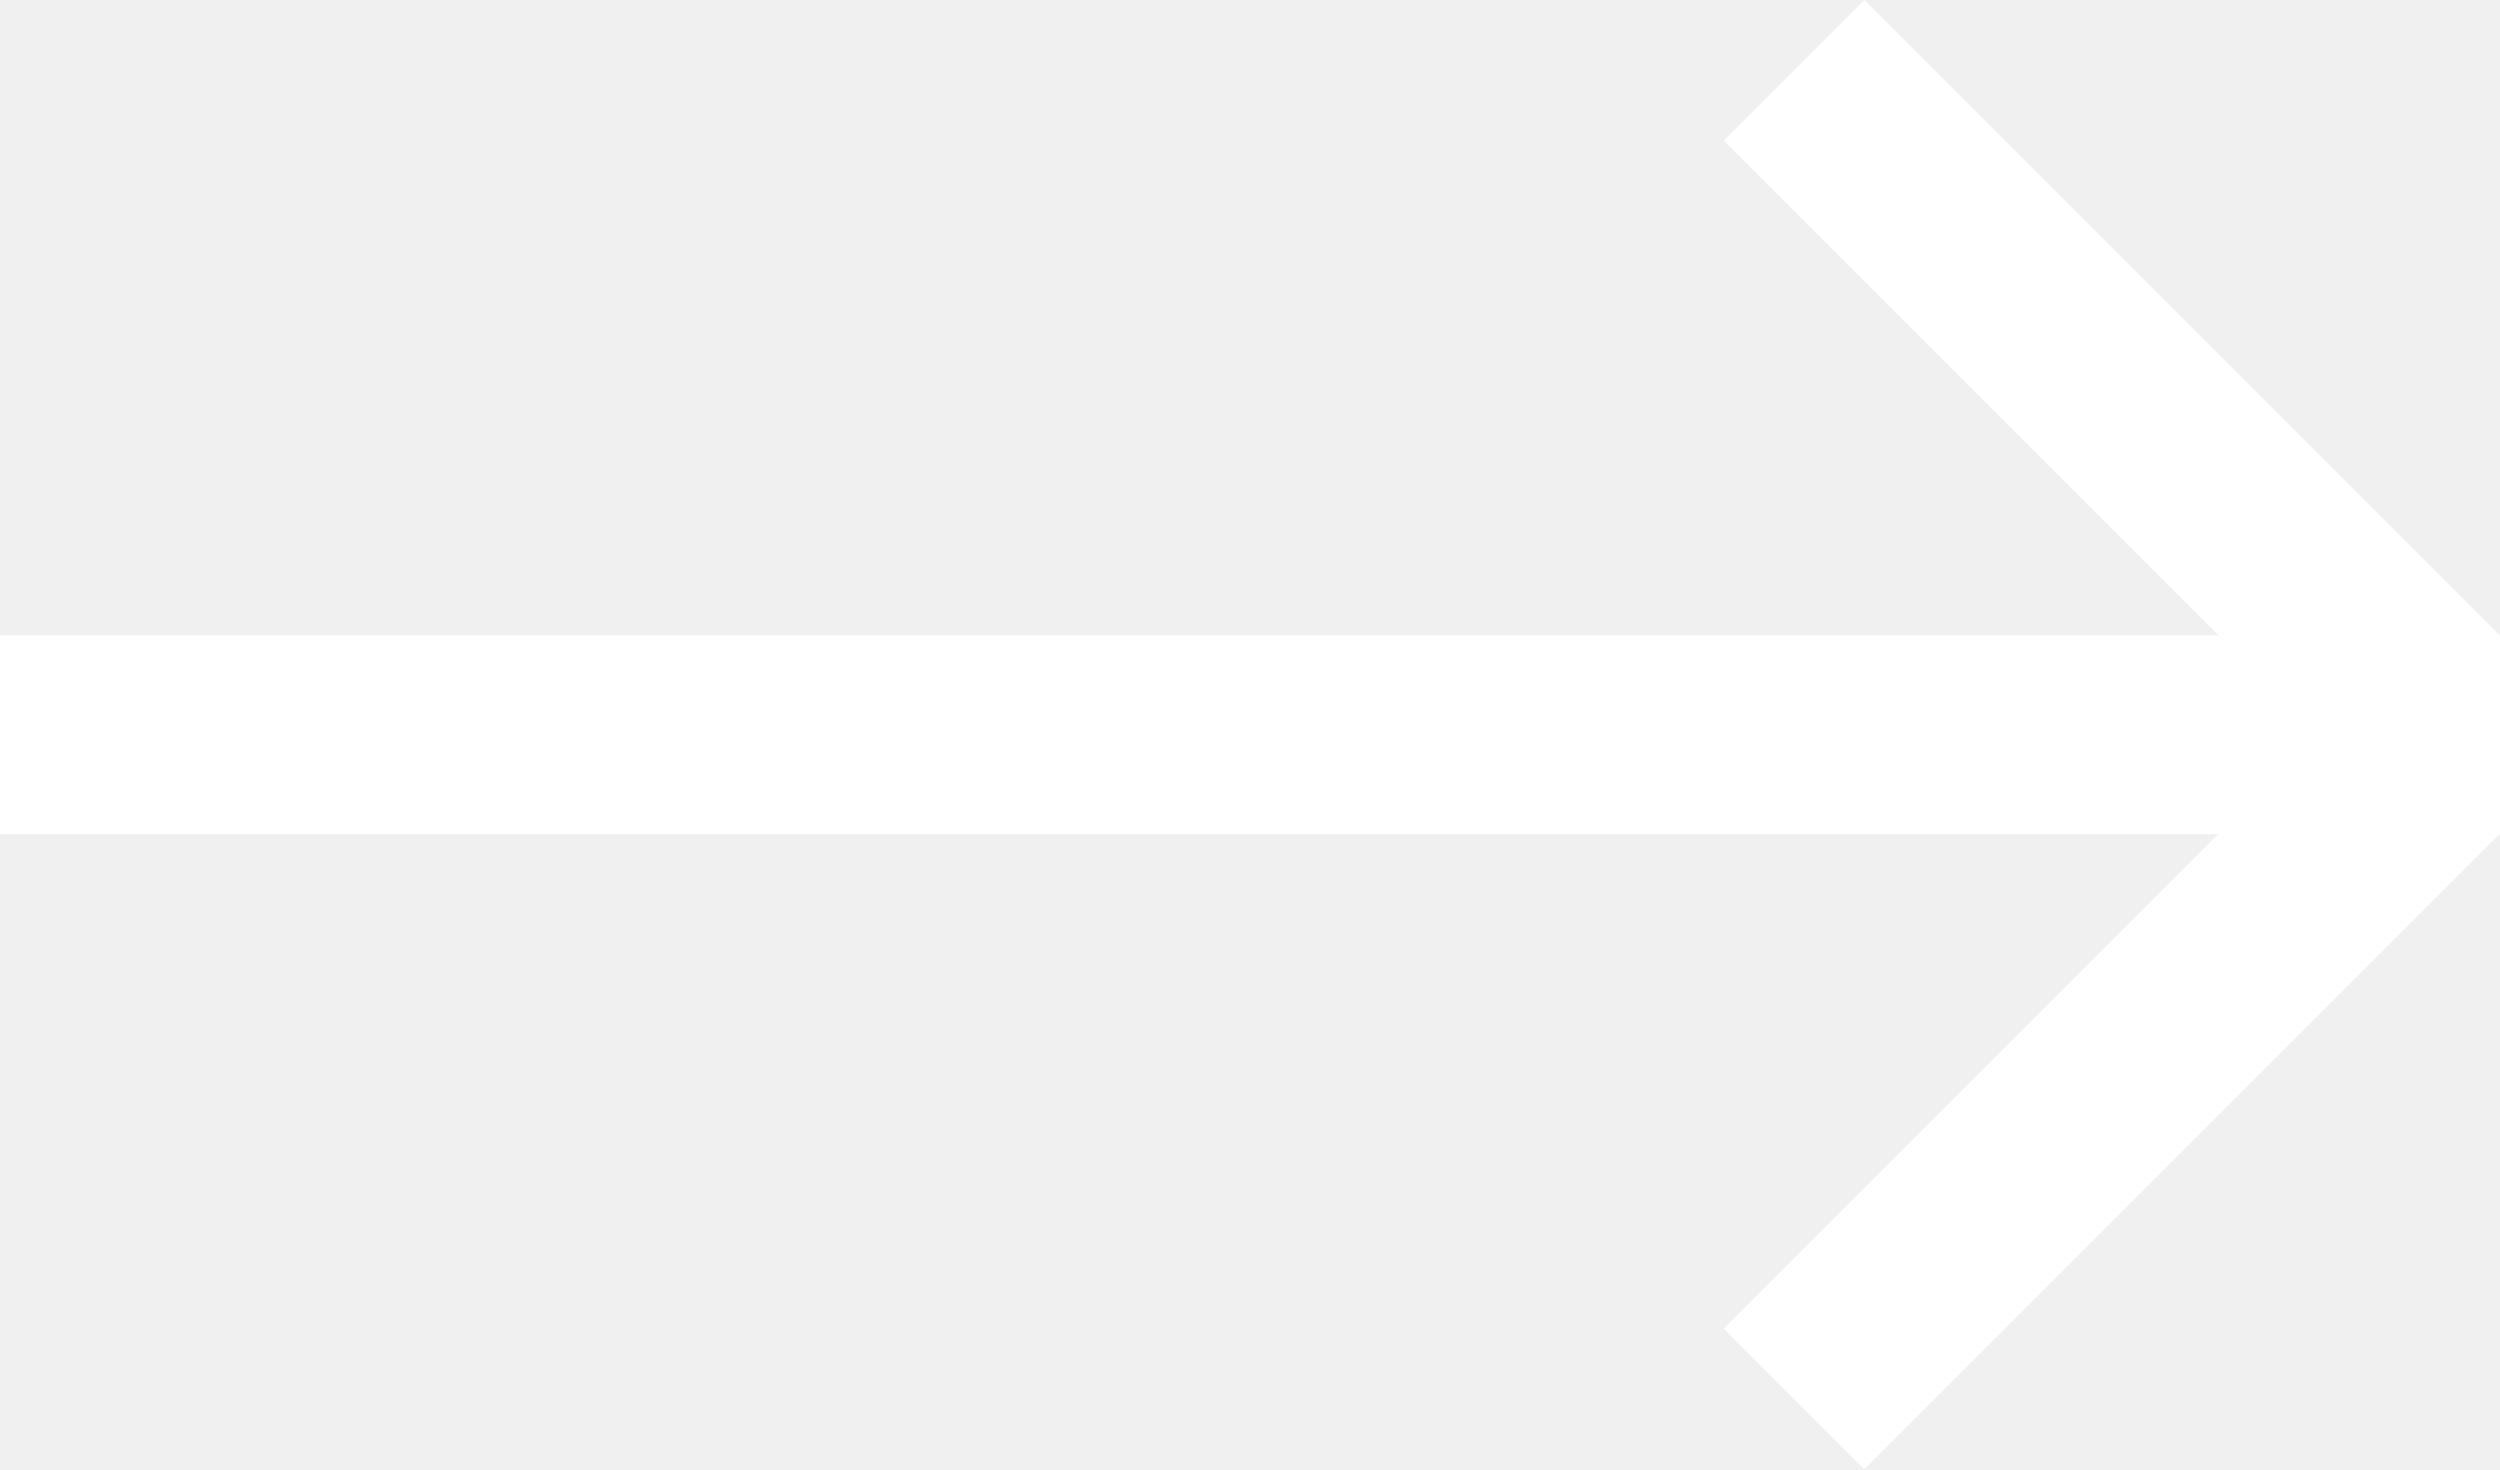
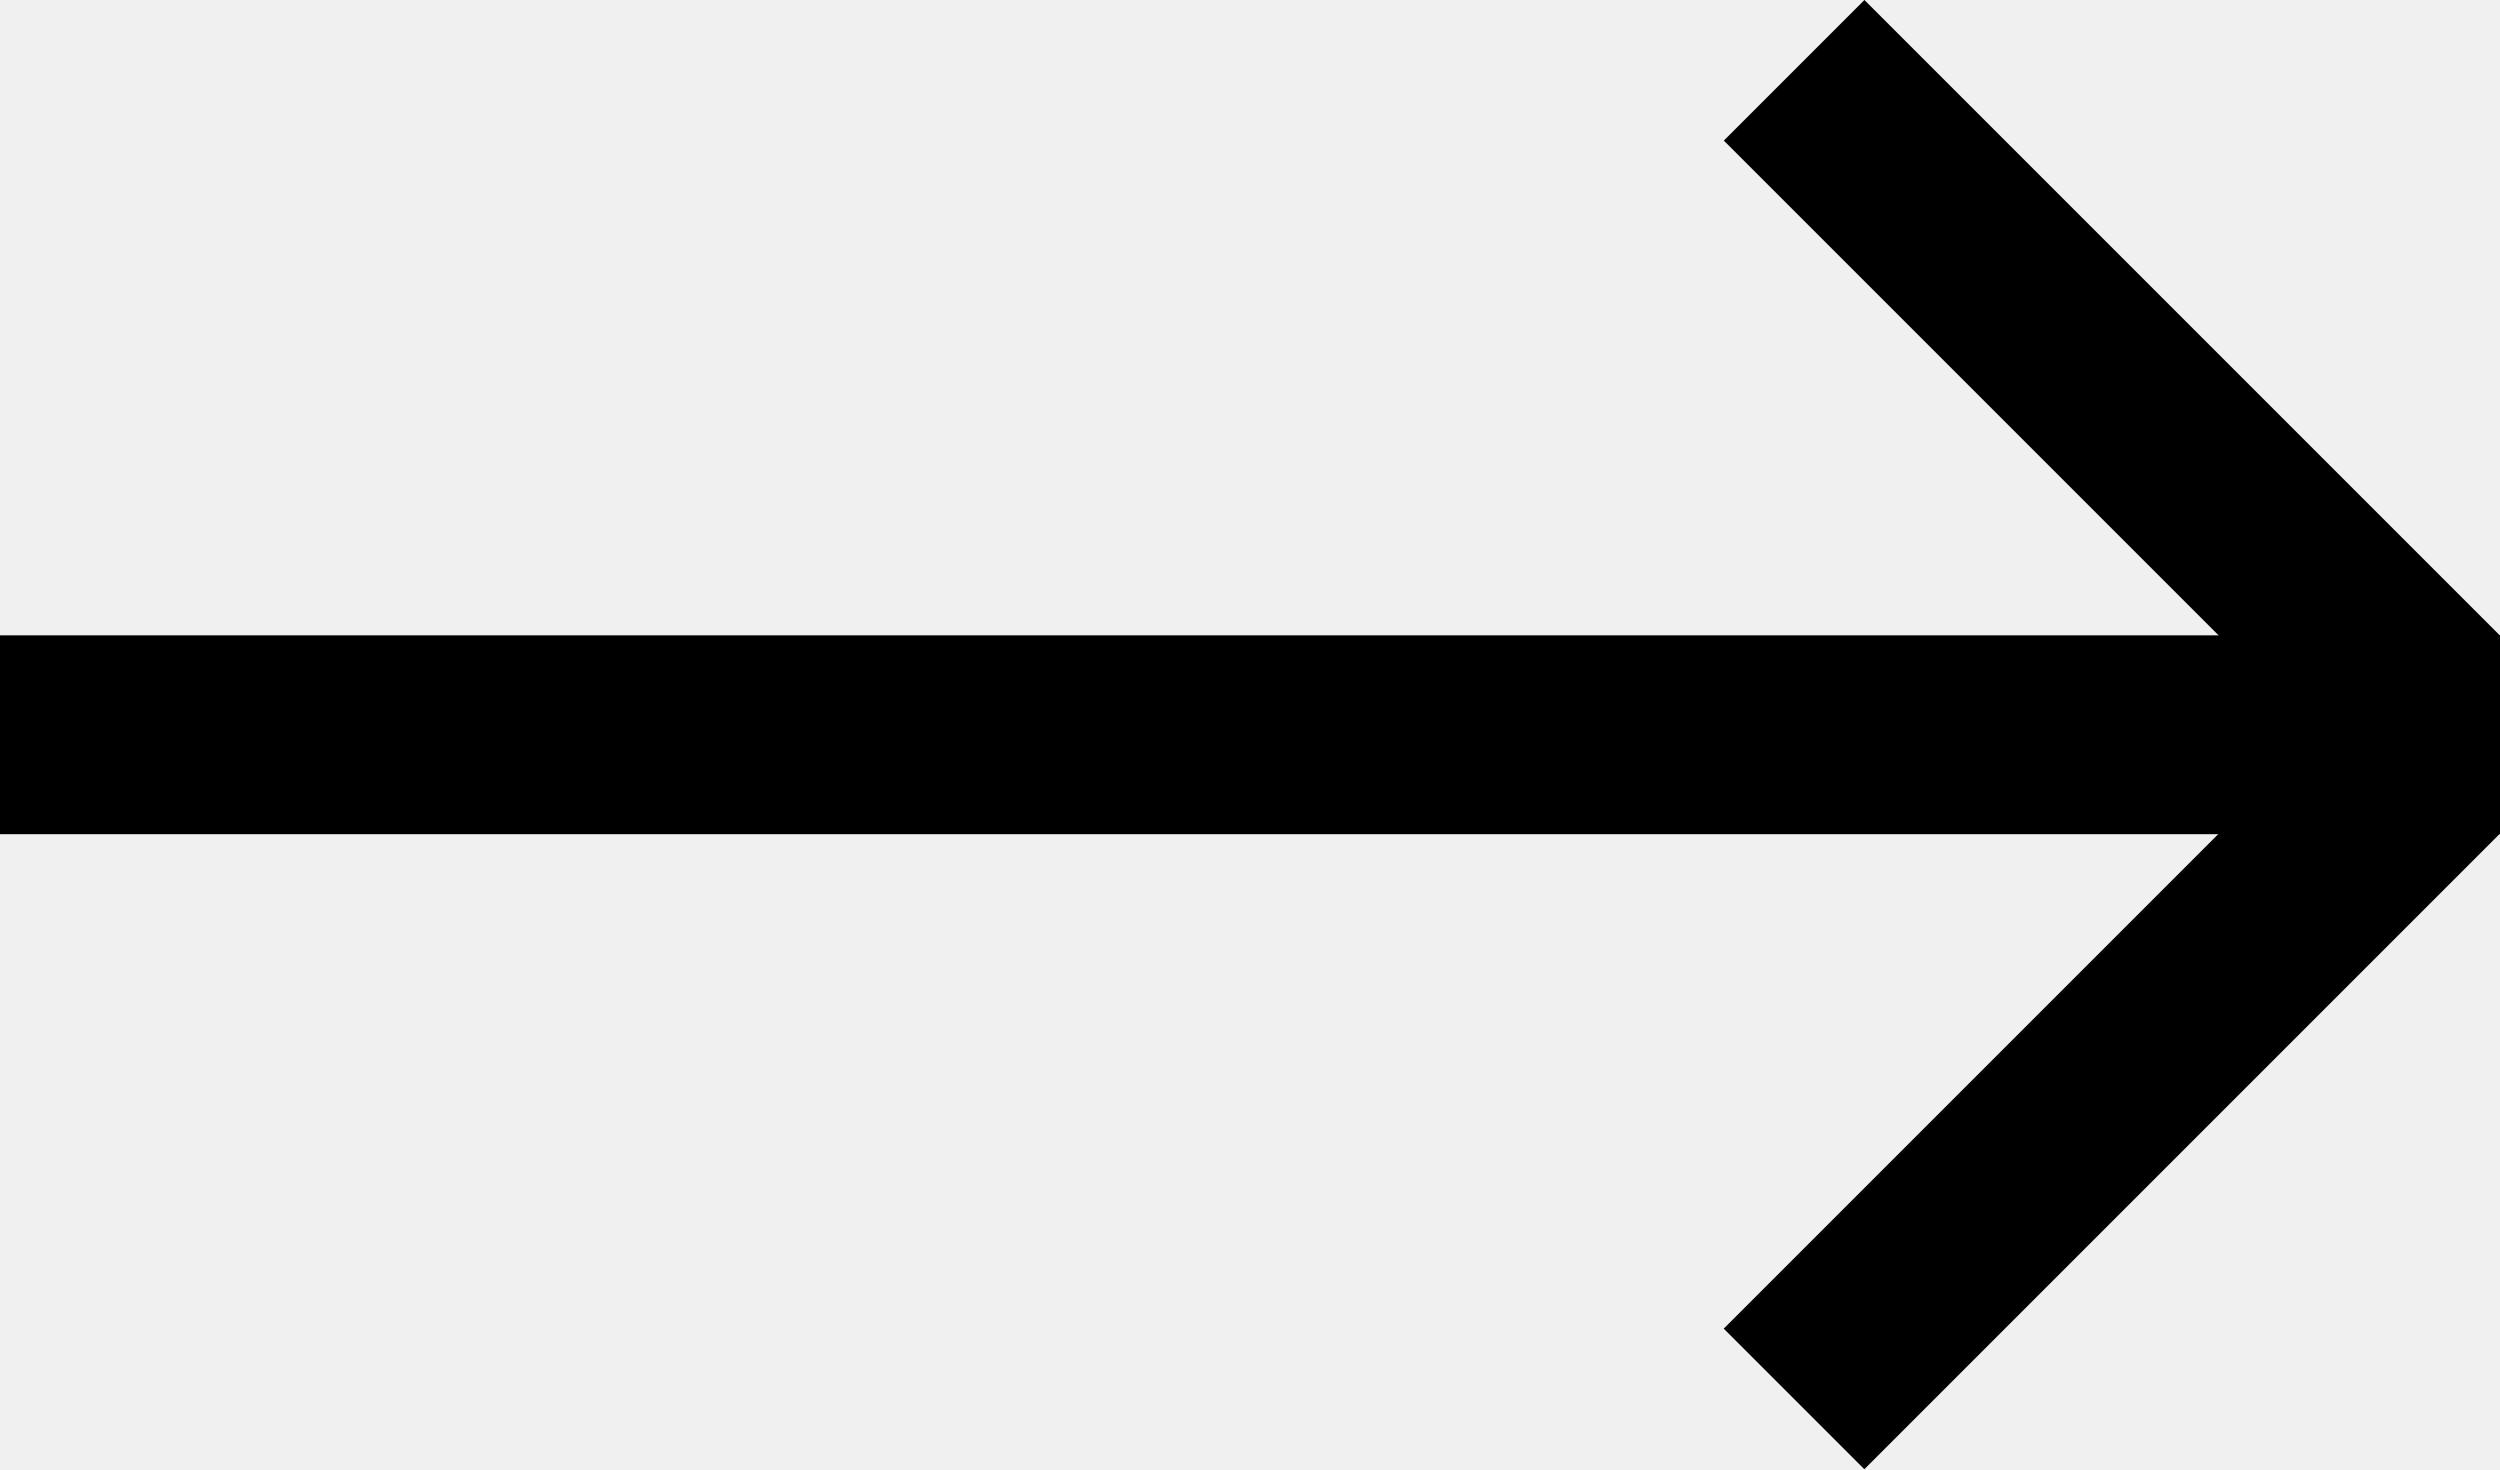
<svg xmlns="http://www.w3.org/2000/svg" id="Layer_1" data-name="Layer 1" viewBox="0 0 128 75.24">
-   <defs>
-     <style>.cls-1{fill:#fff;}</style>
-   </defs>
-   <rect class="cls-1" y="32.53" width="128" height="10.18" />
-   <rect class="cls-1" x="85.12" y="50.27" width="46.02" height="10.18" transform="translate(-7.48 92.67) rotate(-45)" />
-   <rect class="cls-1" x="85.12" y="14.78" width="46.02" height="10.18" transform="translate(45.72 -70.64) rotate(45)" />
+   <rect y="32.53" width="128" height="10.18" />
+   <rect x="85.12" y="50.27" width="46.02" height="10.18" transform="translate(-7.48 92.67) rotate(-45)" />
+   <rect x="85.12" y="14.78" width="46.02" height="10.18" transform="translate(45.72 -70.64) rotate(45)" />
</svg>
